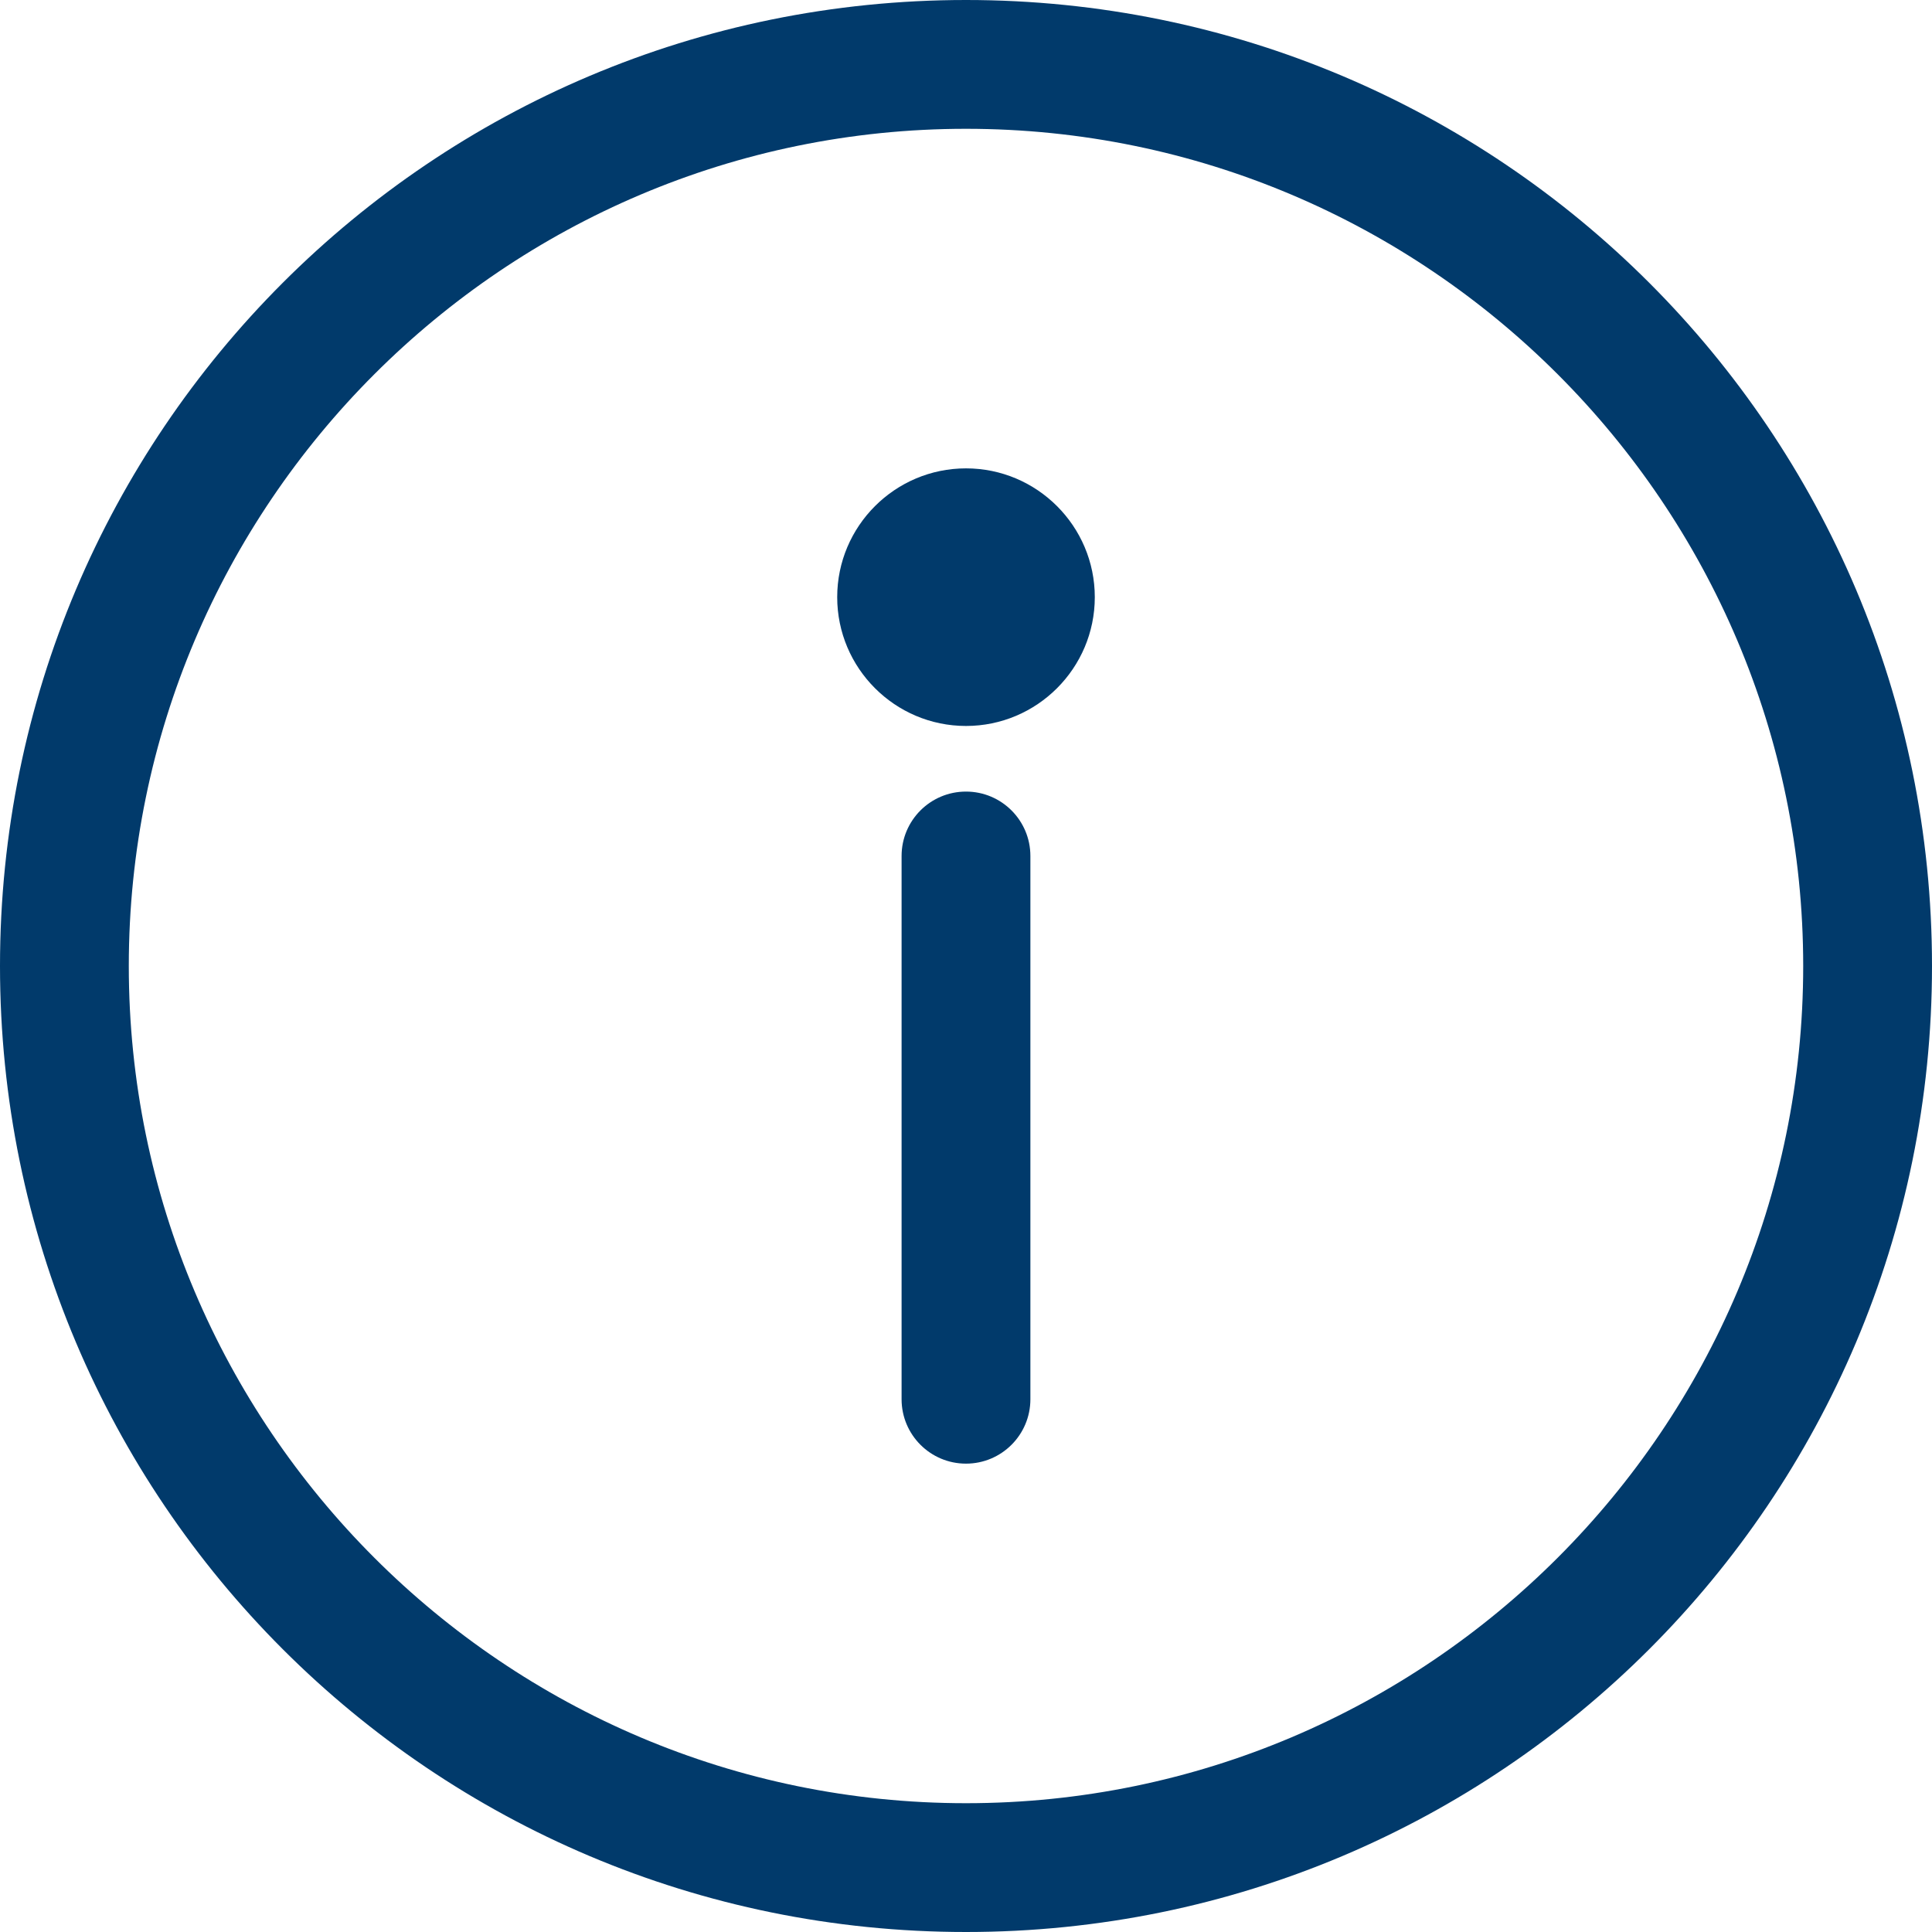
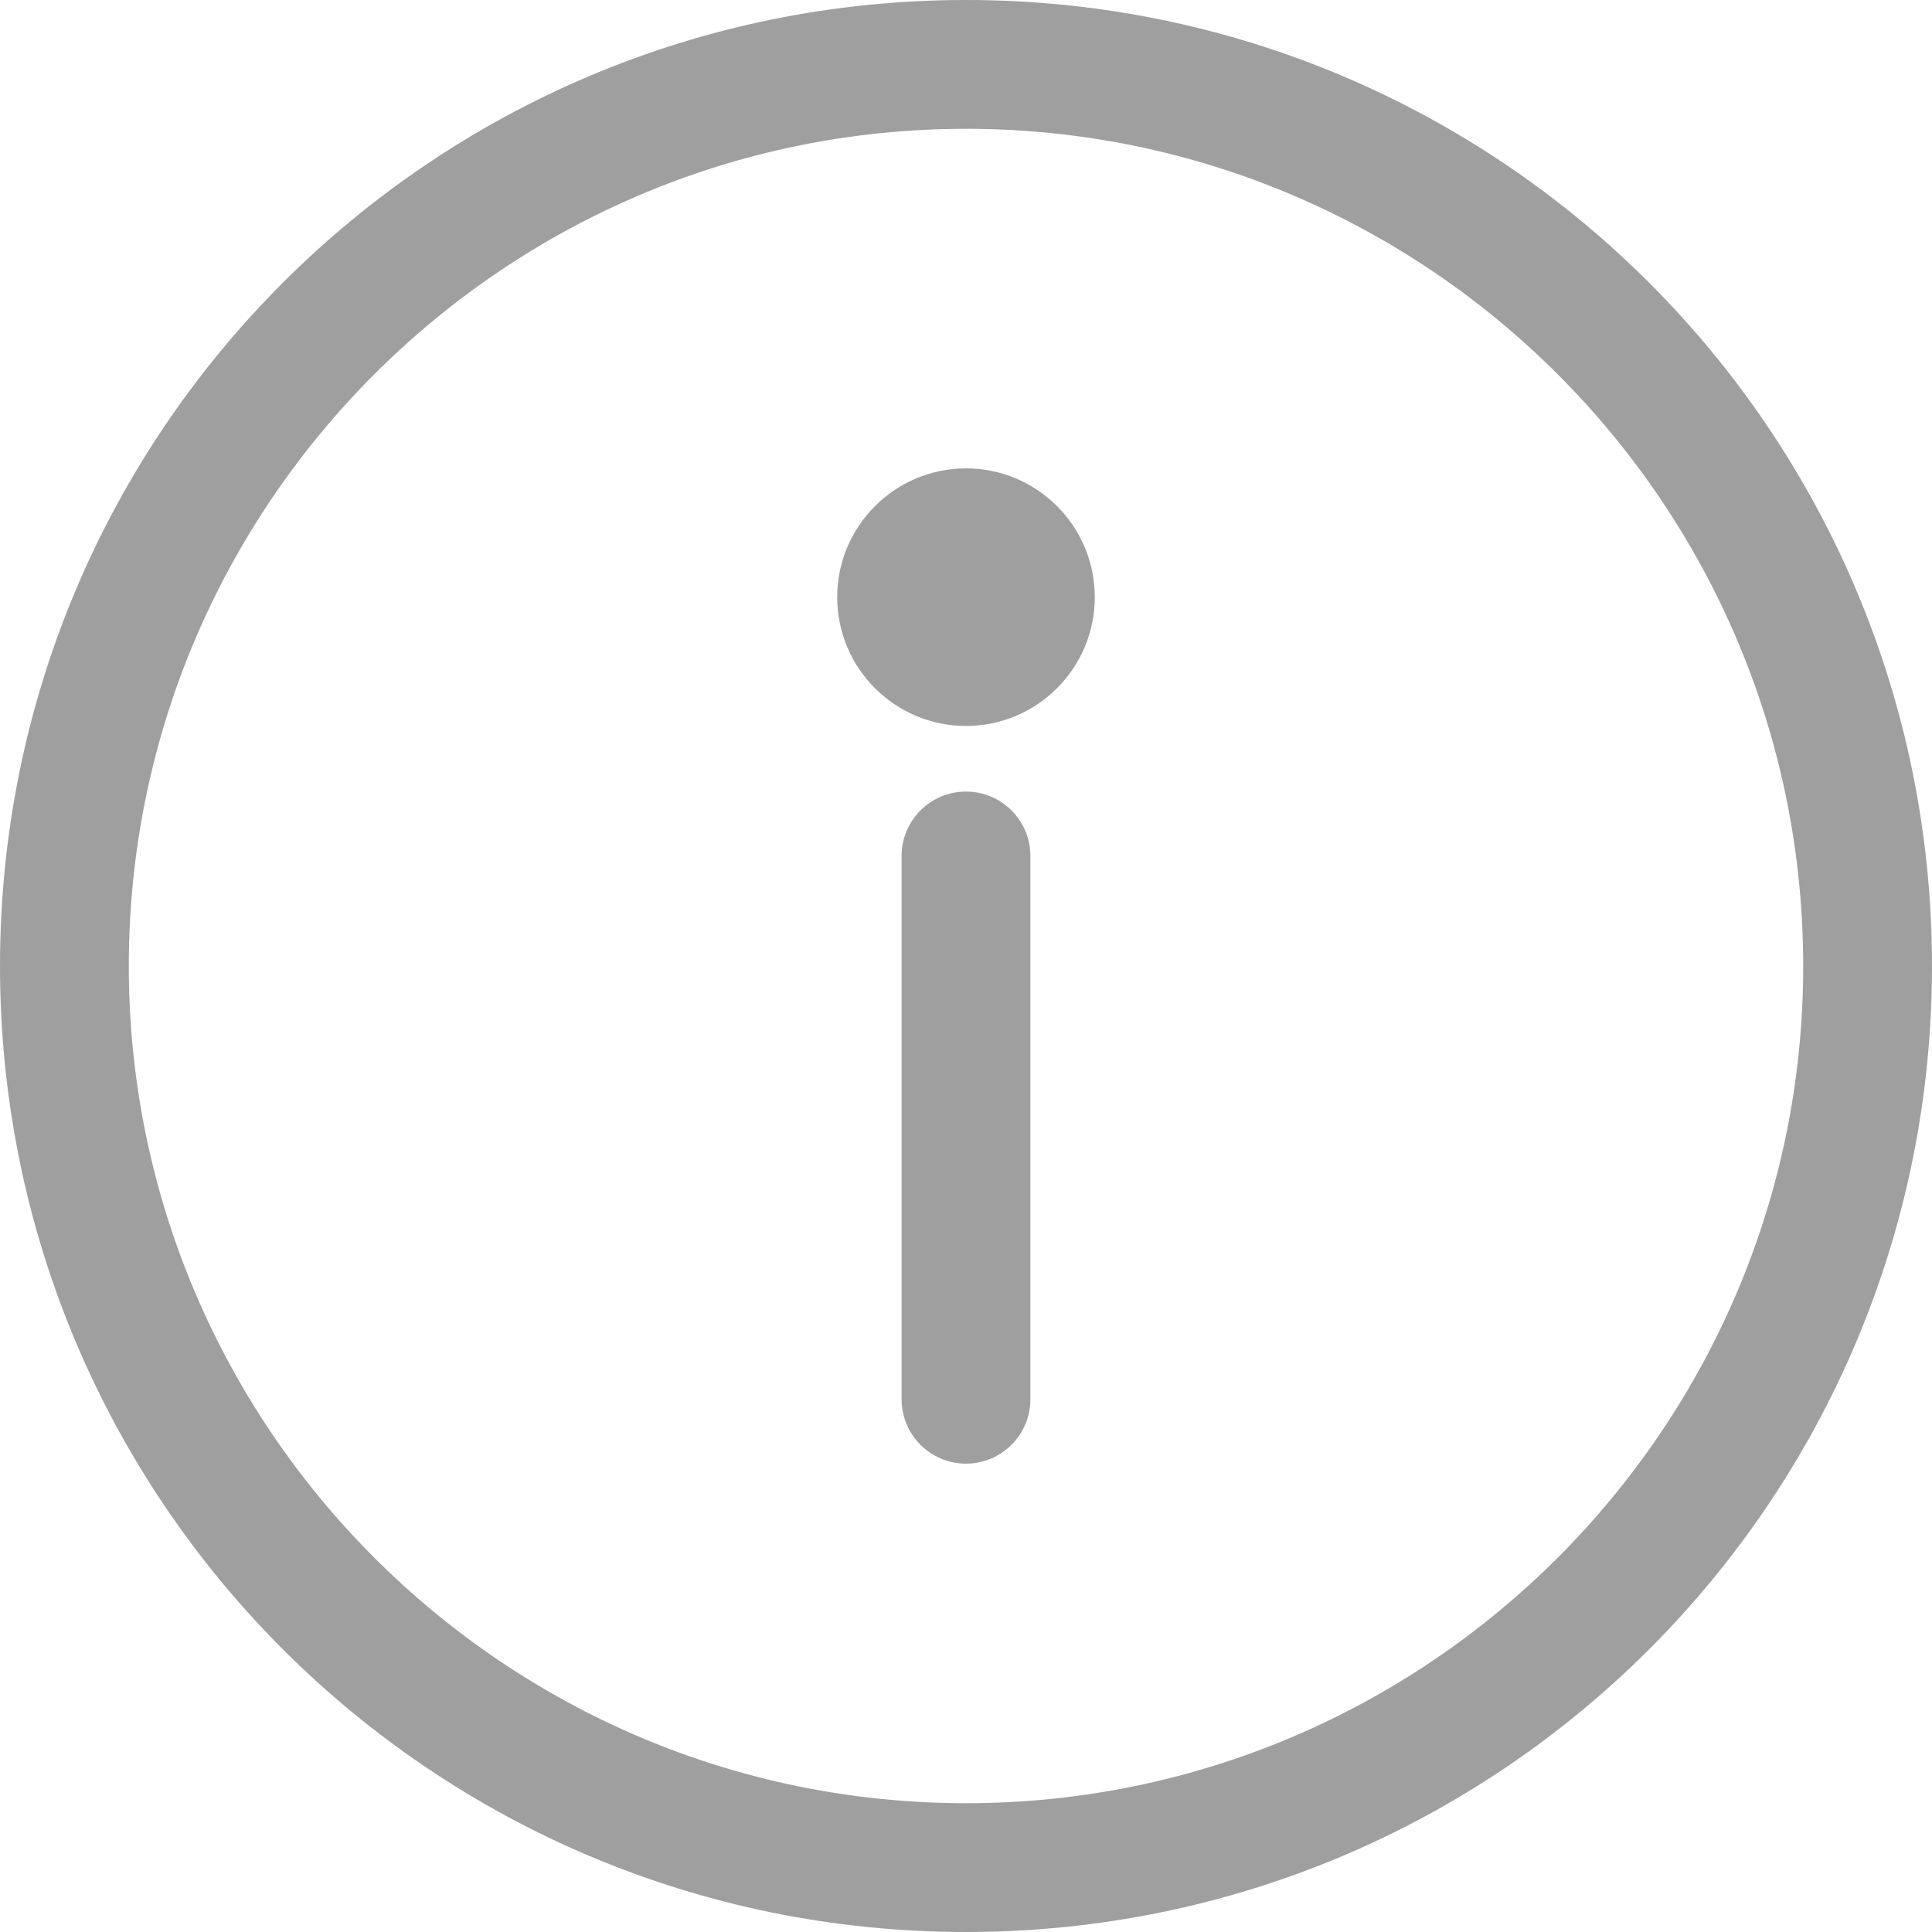
<svg xmlns="http://www.w3.org/2000/svg" version="1.1" id="Layer_1" x="0px" y="0px" viewBox="0 0 512 512" style="enable-background:new 0 0 512 512;" xml:space="preserve">
  <g>
    <g>
-       <path style="fill:#013a6b;" d="M256,0C114.51,0,0,114.497,0,256c0,141.49,114.497,256,256,256c141.49,0,256-114.497,256-256C512,114.51,397.503,0,256,0z     M256,477.867c-122.337,0-221.867-99.529-221.867-221.867S133.663,34.133,256,34.133S477.867,133.663,477.867,256    S378.337,477.867,256,477.867z" />
+       <path style="fill:#9f9f9f;" d="M256,0C114.51,0,0,114.497,0,256c0,141.49,114.497,256,256,256c141.49,0,256-114.497,256-256C512,114.51,397.503,0,256,0z     M256,477.867c-122.337,0-221.867-99.529-221.867-221.867S133.663,34.133,256,34.133S477.867,133.663,477.867,256    S378.337,477.867,256,477.867z" />
    </g>
  </g>
  <g>
    <g>
-       <path style="fill:#013a6b;" d="M255.997,209.777c-9.425,0-17.067,7.641-17.067,17.067v143.969c0,9.425,7.641,17.067,17.067,17.067    s17.067-7.641,17.067-17.067V226.843C273.063,217.417,265.422,209.777,255.997,209.777z" />
+       <path style="fill:#9f9f9f;" d="M255.997,209.777c-9.425,0-17.067,7.641-17.067,17.067v143.969c0,9.425,7.641,17.067,17.067,17.067    s17.067-7.641,17.067-17.067V226.843C273.063,217.417,265.422,209.777,255.997,209.777z" />
    </g>
  </g>
  <g>
    <g>
-       <path style="fill:#013a6b;" d="M256,124.122c-18.821,0-34.133,15.312-34.133,34.133s15.312,34.133,34.133,34.133s34.133-15.312,34.133-34.133    S274.821,124.122,256,124.122z" />
+       <path style="fill:#9f9f9f;" d="M256,124.122c-18.821,0-34.133,15.312-34.133,34.133s15.312,34.133,34.133,34.133s34.133-15.312,34.133-34.133    S274.821,124.122,256,124.122z" />
    </g>
  </g>
  <g>
</g>
  <g>
</g>
  <g>
</g>
  <g>
</g>
  <g>
</g>
  <g>
</g>
  <g>
</g>
  <g>
</g>
  <g>
</g>
  <g>
</g>
  <g>
</g>
  <g>
</g>
  <g>
</g>
  <g>
</g>
  <g>
</g>
</svg>
